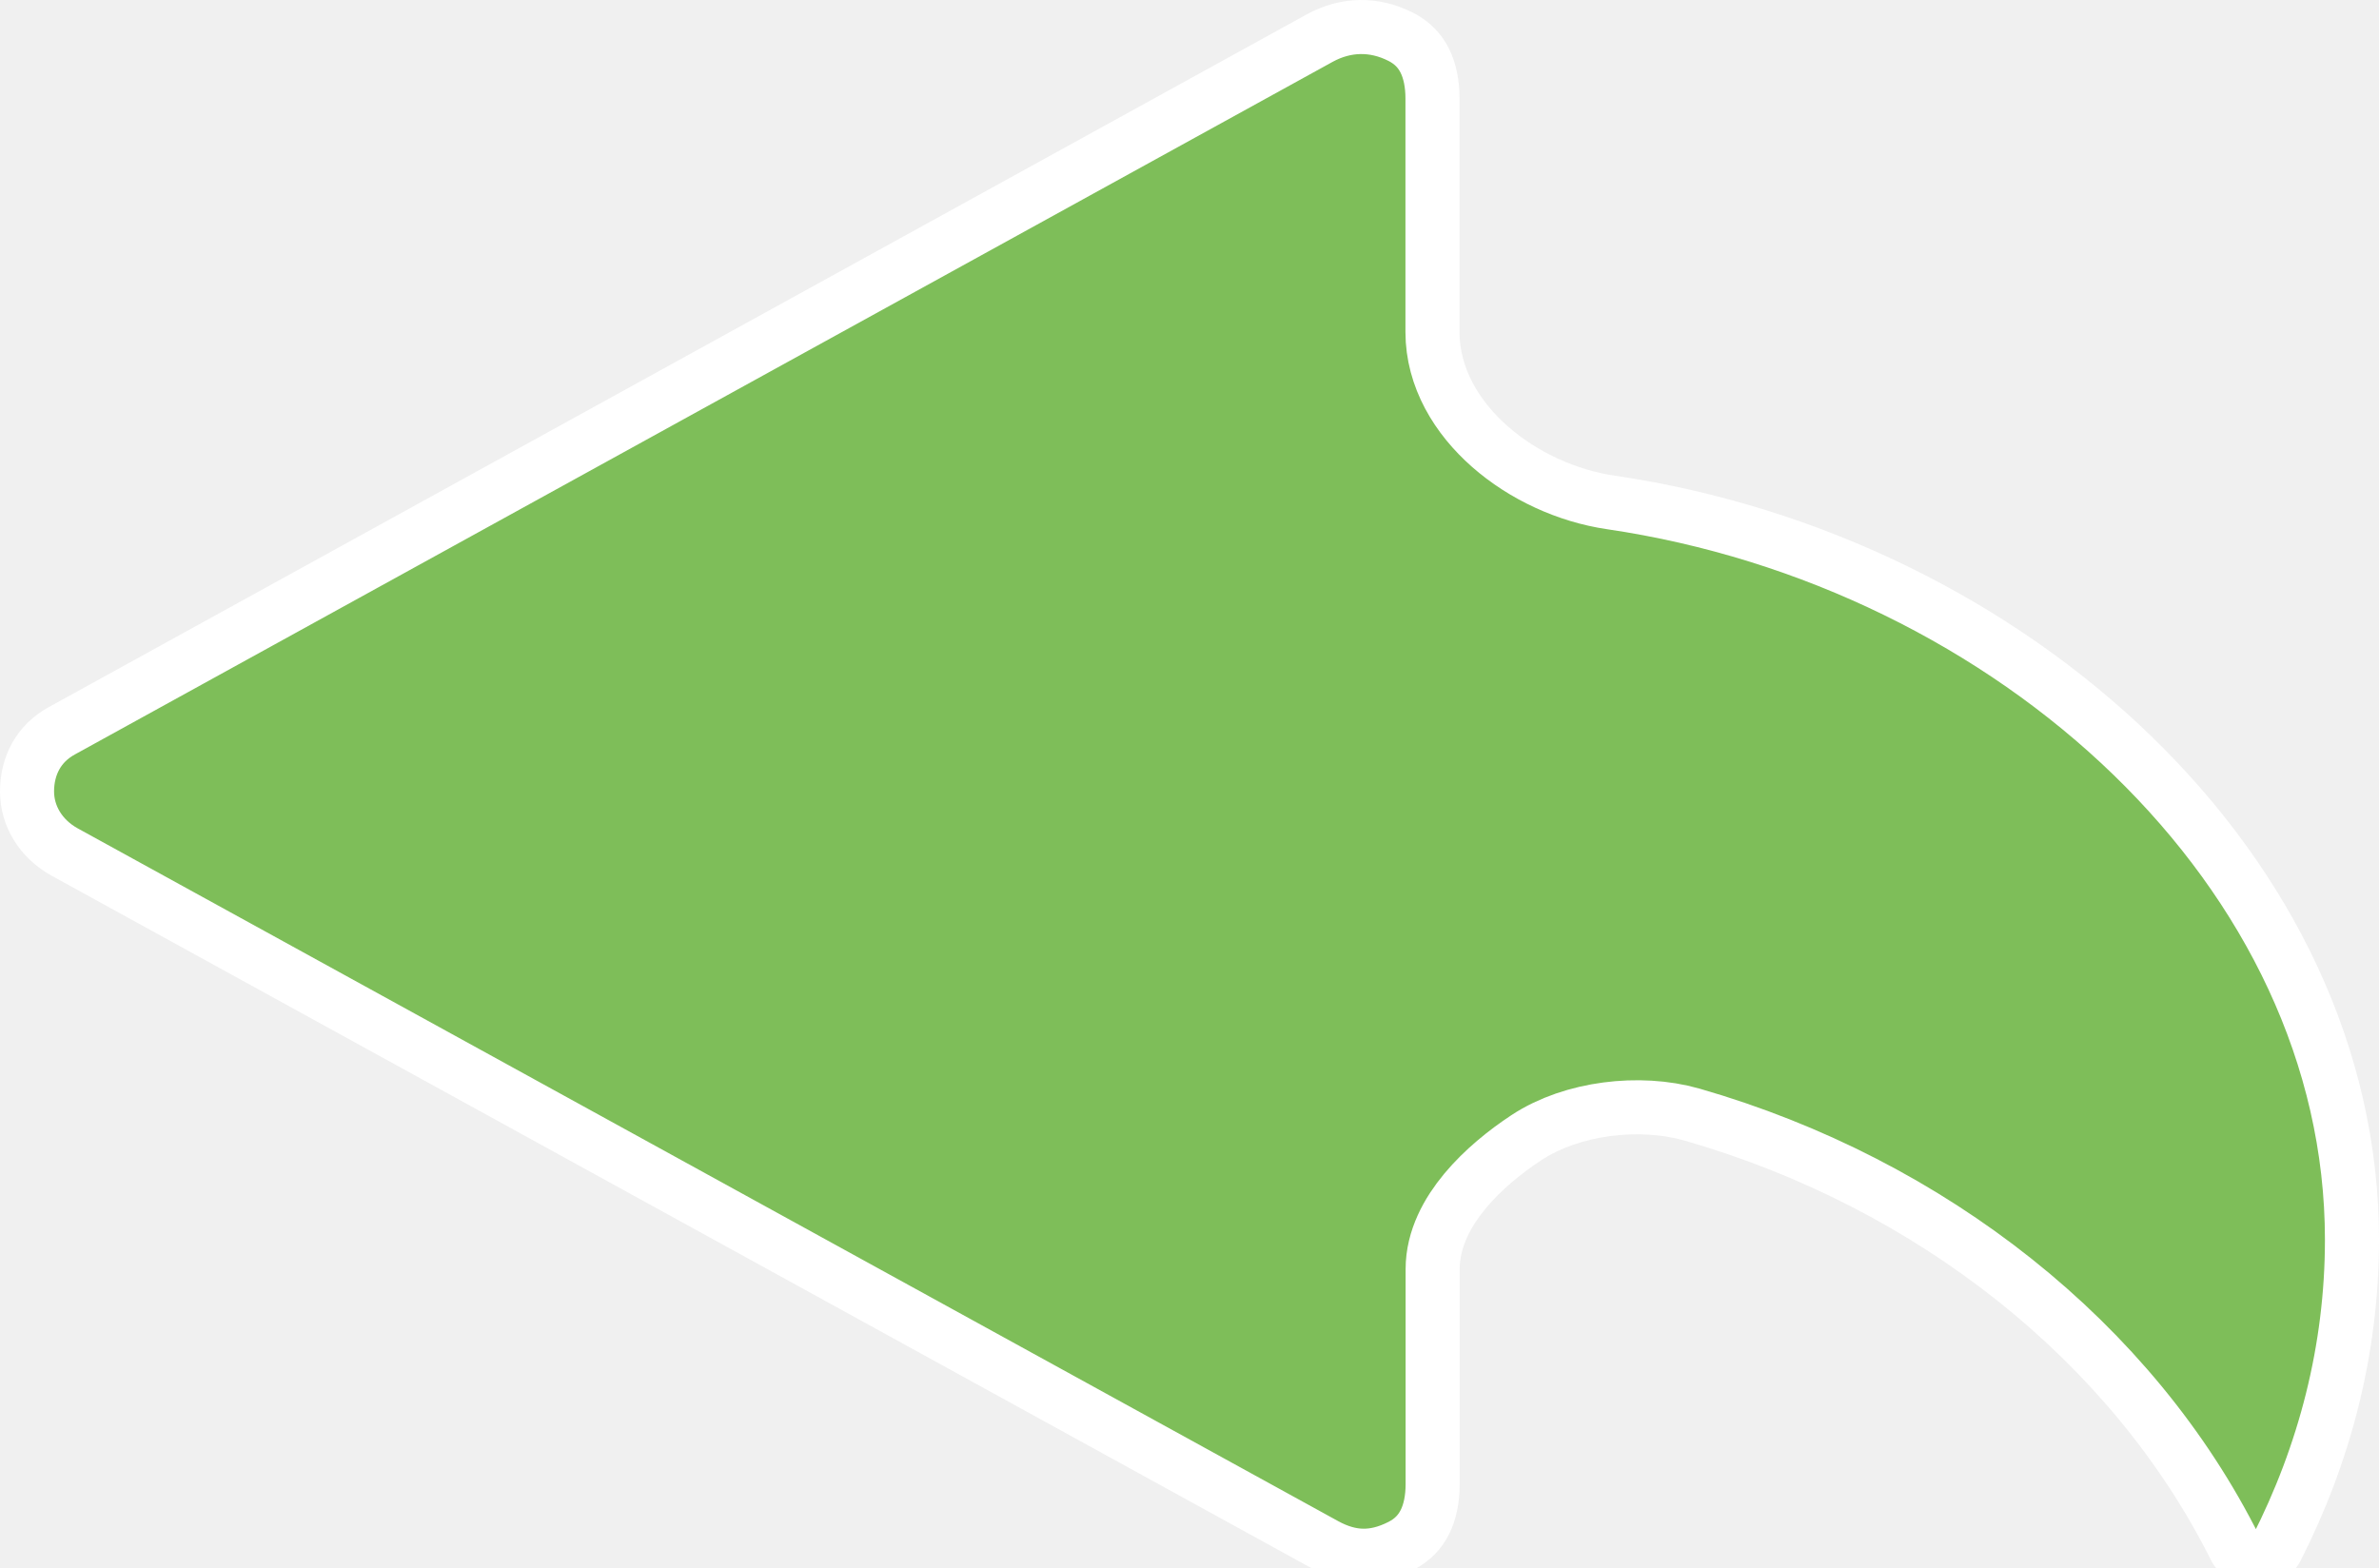
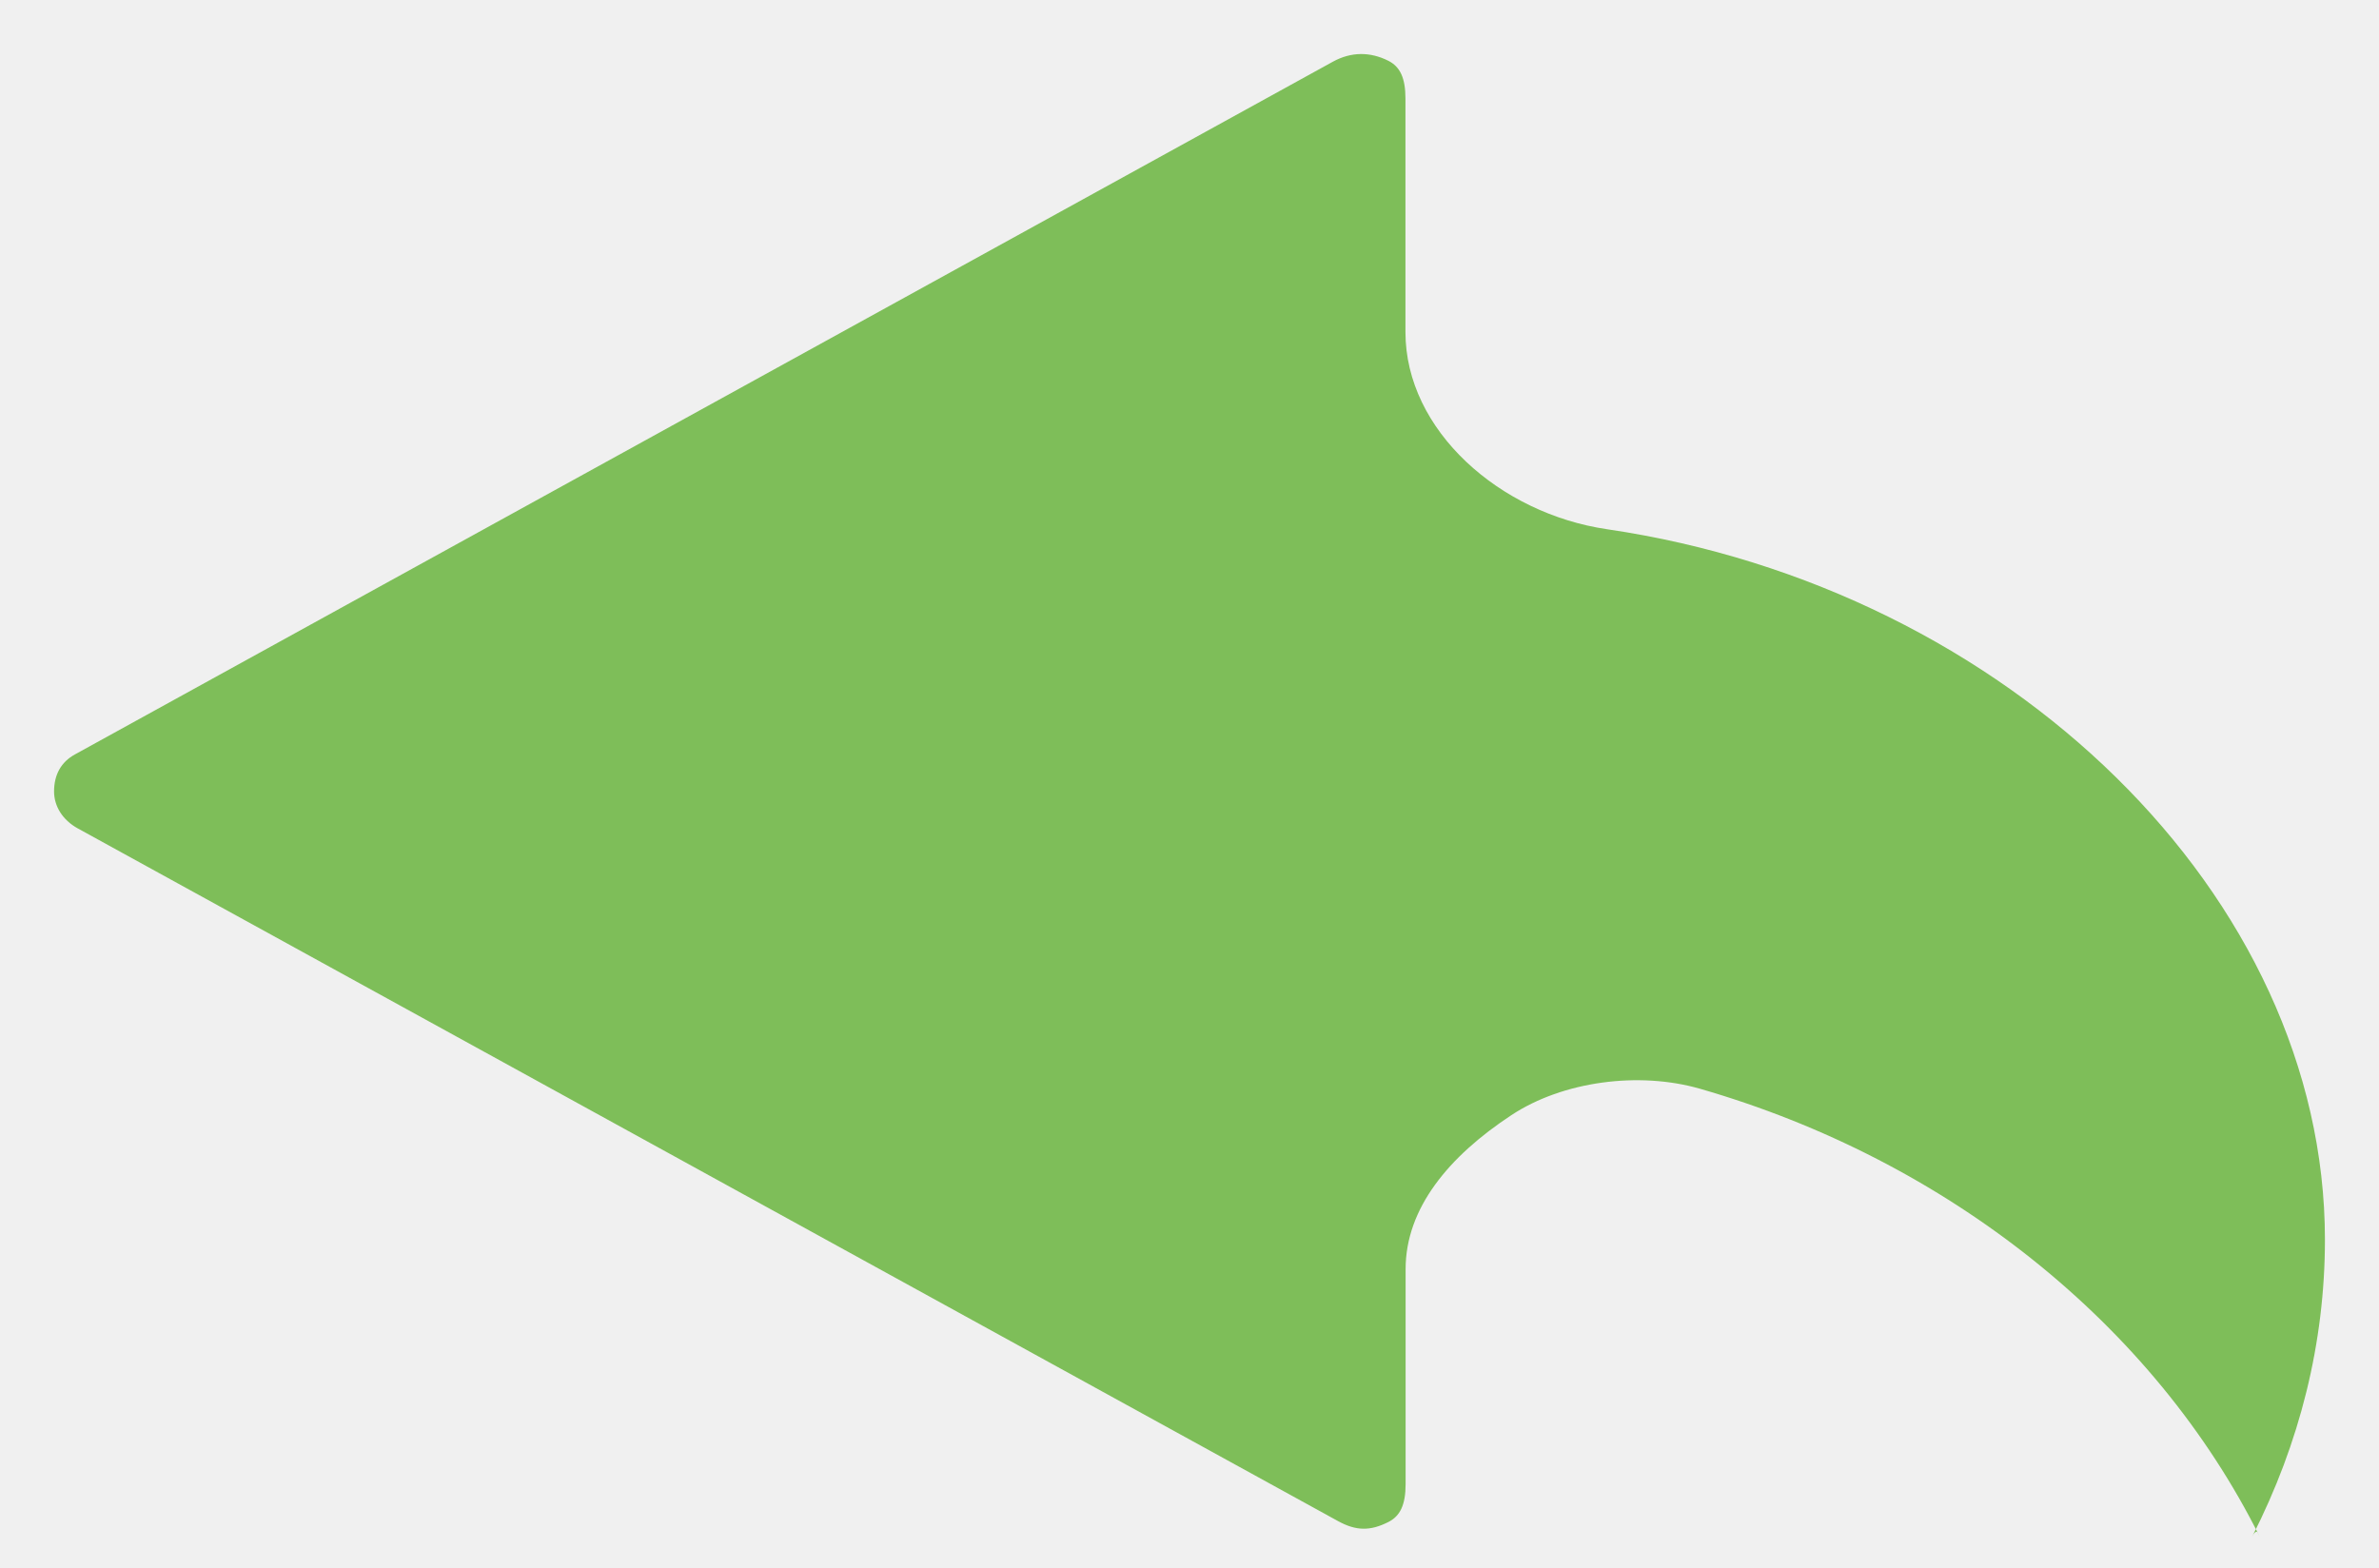
- <svg xmlns="http://www.w3.org/2000/svg" xmlns:xlink="http://www.w3.org/1999/xlink" width="44px" height="29px" viewBox="0 0 44 29" version="1.1">
-   <defs>
-     <path d="M0.904,13.079 L24.172,0.264 C24.797,-0.076 25.492,-0.089 26.129,0.233 C26.766,0.555 26.994,1.164 26.994,1.824 L26.994,6.143 C26.994,7.465 28.422,8.589 29.869,8.8 C37.479,9.919 44,15.818 44,22.932 C44,25.056 43.468,27.066 42.546,28.877 C42.405,29.156 42.072,29.336 41.731,29.333 C41.392,29.333 41.036,29.151 40.899,28.872 C39.064,25.192 35.465,22.339 31.159,21.099 C30.318,20.859 29.214,20.994 28.504,21.463 C27.791,21.932 26.997,22.681 26.997,23.476 L26.997,27.452 C26.997,28.111 26.768,28.721 26.134,29.043 C25.498,29.367 24.885,29.355 24.262,29.011 L0.955,16.199 C0.353,15.867 0,15.275 0,14.64 C0,14.004 0.296,13.412 0.904,13.079 L0.904,13.079 L0.904,13.079 L0.904,13.079 Z" id="path-1" />
-     <mask id="mask-2" maskContentUnits="userSpaceOnUse" maskUnits="objectBoundingBox" x="0" y="0" width="44" height="29.333" fill="white">
-       <use xlink:href="#path-1" />
-     </mask>
-   </defs>
+ <svg xmlns="http://www.w3.org/2000/svg" width="44px" height="29px" viewBox="0 0 44 29" version="1.1">
+   <defs />
  <g id="Icons" stroke="none" stroke-width="1" fill="none" fill-rule="evenodd">
-     <g id="icons/reply-active" stroke="#FFFFFF" stroke-width="2" fill="#7EBE59">
-       <use id="Shape" mask="url(#mask-2)" xlink:href="#path-1" />
+     <g id="icons/reply-active" fill="#7EBE59">
+       <path d="M1.386,13.955 C1.131,14.095 1,14.329 1,14.64 C1,14.912 1.156,15.168 1.437,15.323 L24.745,28.136 C25.079,28.32 25.342,28.325 25.682,28.152 C25.895,28.043 25.997,27.838 25.997,27.452 L25.997,23.476 C25.997,22.35 26.797,21.389 27.953,20.628 C28.902,20.001 30.306,19.815 31.436,20.138 C36.018,21.457 39.837,24.5 41.797,28.432 C41.751,28.338 41.743,28.333 41.738,28.333 C41.719,28.333 41.692,28.348 41.655,28.423 C42.536,26.693 43,24.835 43,22.932 C43,16.569 37.134,10.879 29.725,9.79 C27.744,9.501 25.994,7.964 25.994,6.143 L25.994,1.824 C25.994,1.438 25.893,1.234 25.679,1.125 C25.337,0.953 24.988,0.958 24.654,1.14 L1.386,13.955 Z" id="Shape" />
    </g>
  </g>
</svg>
